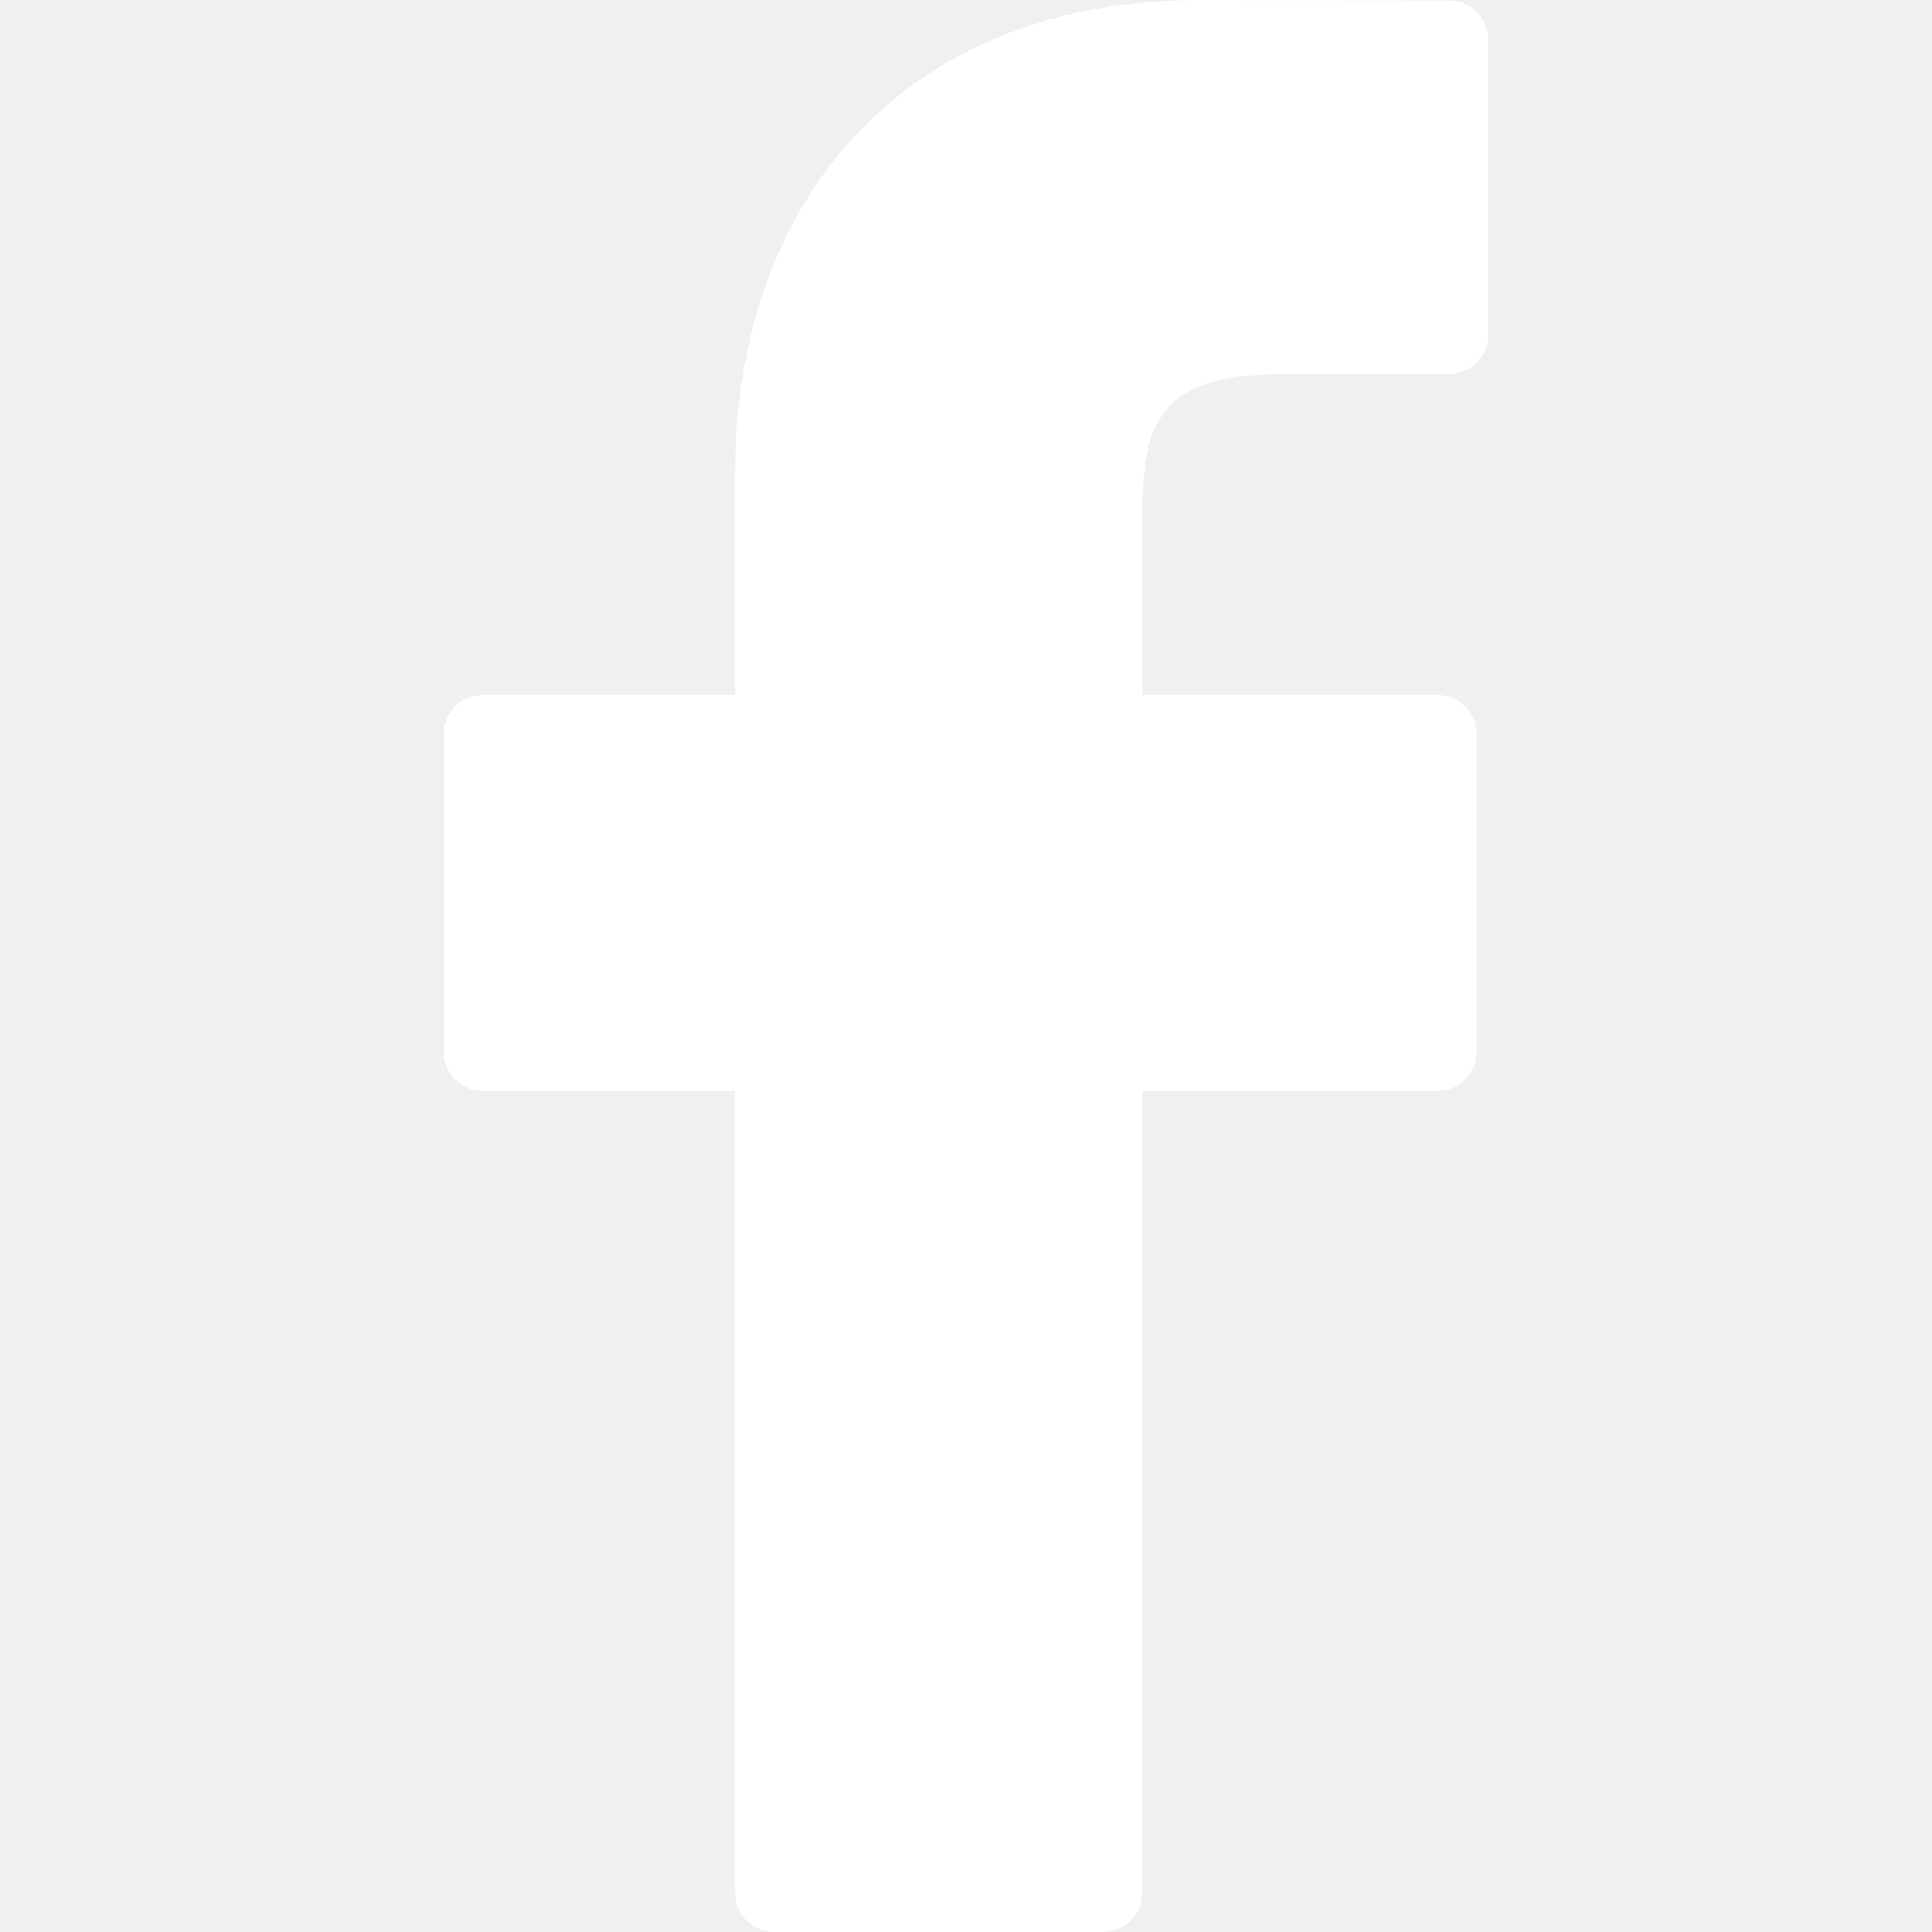
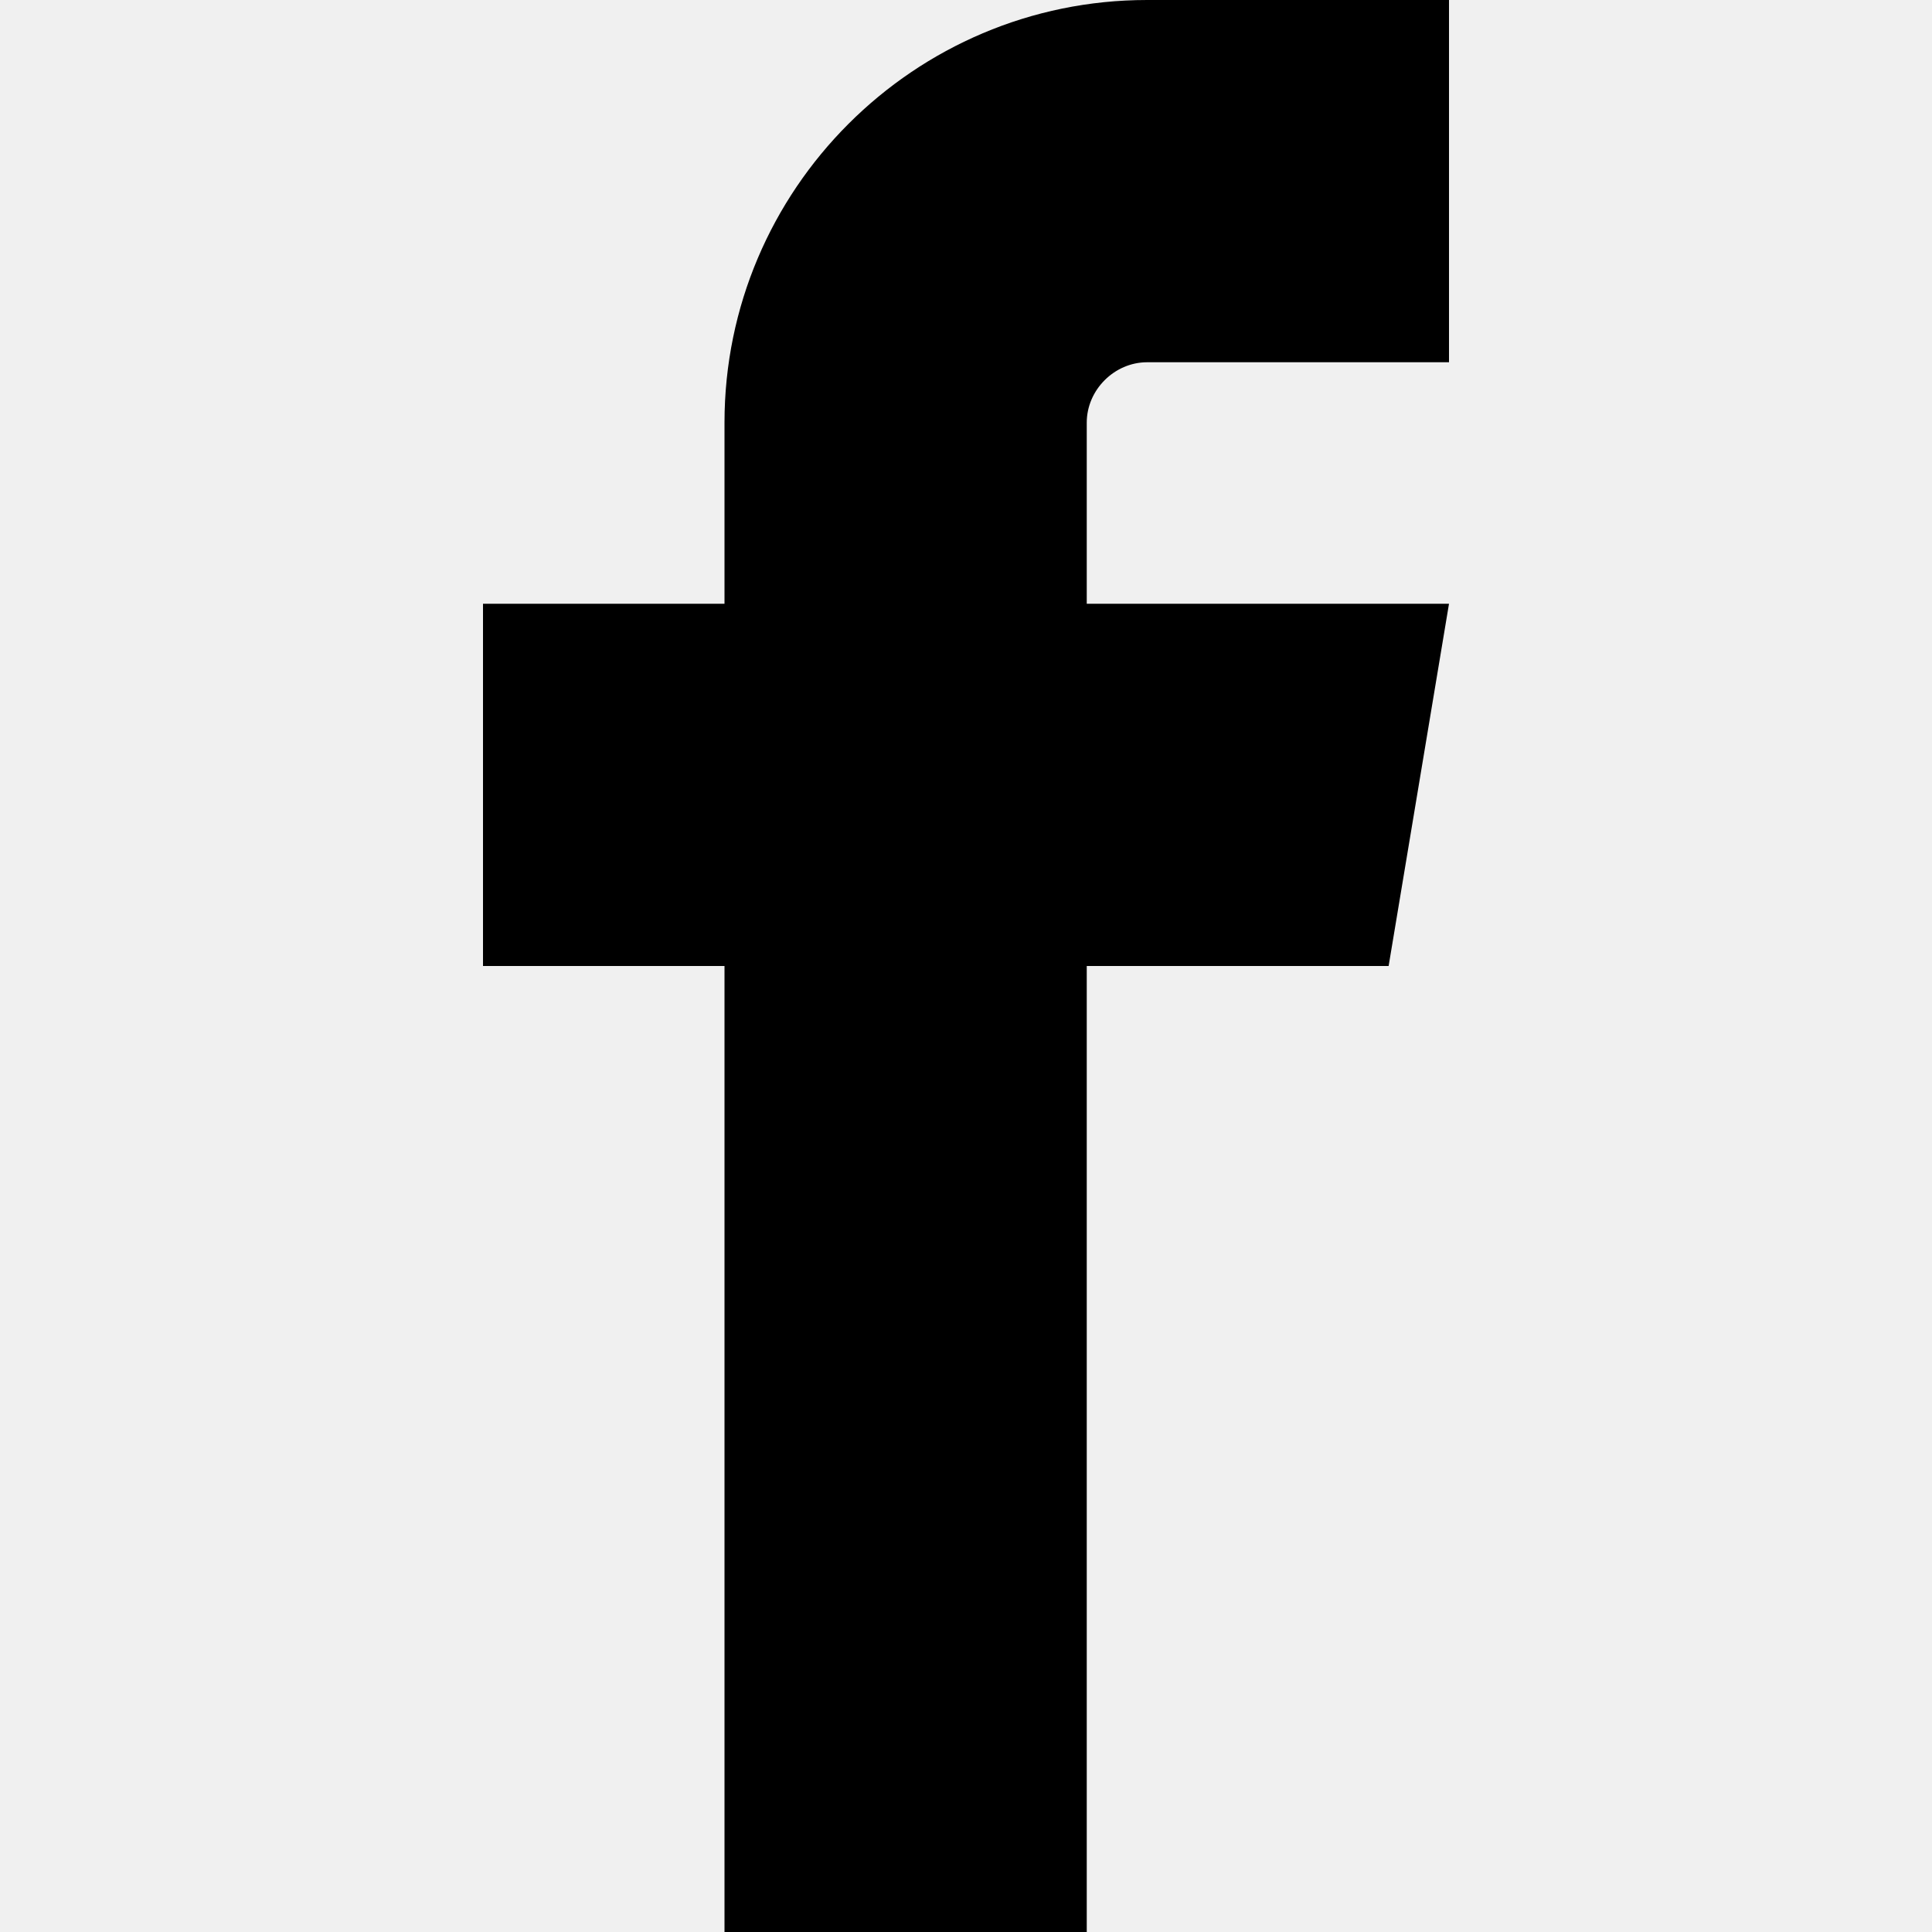
- <svg xmlns="http://www.w3.org/2000/svg" version="1.1" id="Capa_1" x="0px" y="0px" width="96.124px" height="96.123px" viewBox="0 0 96.124 96.123" enable-background="new 0 0 96.124 96.123" xml:space="preserve">
-   <g>
-     <path fill="#FFFFFF" d="M72.089,0.02L59.624,0C45.62,0,36.57,9.285,36.57,23.656v10.907H24.037c-1.083,0-1.96,0.878-1.96,1.961   v15.803c0,1.083,0.878,1.96,1.96,1.96H36.57v39.876c0,1.083,0.877,1.96,1.96,1.96h16.352c1.083,0,1.96-0.878,1.96-1.96V54.287   h14.654c1.083,0,1.96-0.877,1.96-1.96l0.006-15.803c0-0.52-0.207-1.018-0.574-1.386s-0.867-0.575-1.387-0.575H56.842v-9.246   c0-4.444,1.059-6.7,6.848-6.7l8.397-0.003c1.082,0,1.959-0.878,1.959-1.96V1.98C74.046,0.899,73.17,0.022,72.089,0.02z" />
-   </g>
+ <svg xmlns="http://www.w3.org/2000/svg" version="1.1" width="16" height="16" viewBox="0 0 16 16">
+   <path d="M9.5 3h2.5v-3h-2.5c-1.93 0-3.5 1.57-3.5 3.5v1.5h-2v3h2v8h3v-8h2.5l0.5-3h-3v-1.5c0-0.271 0.229-0.5 0.5-0.5z" />
</svg>
